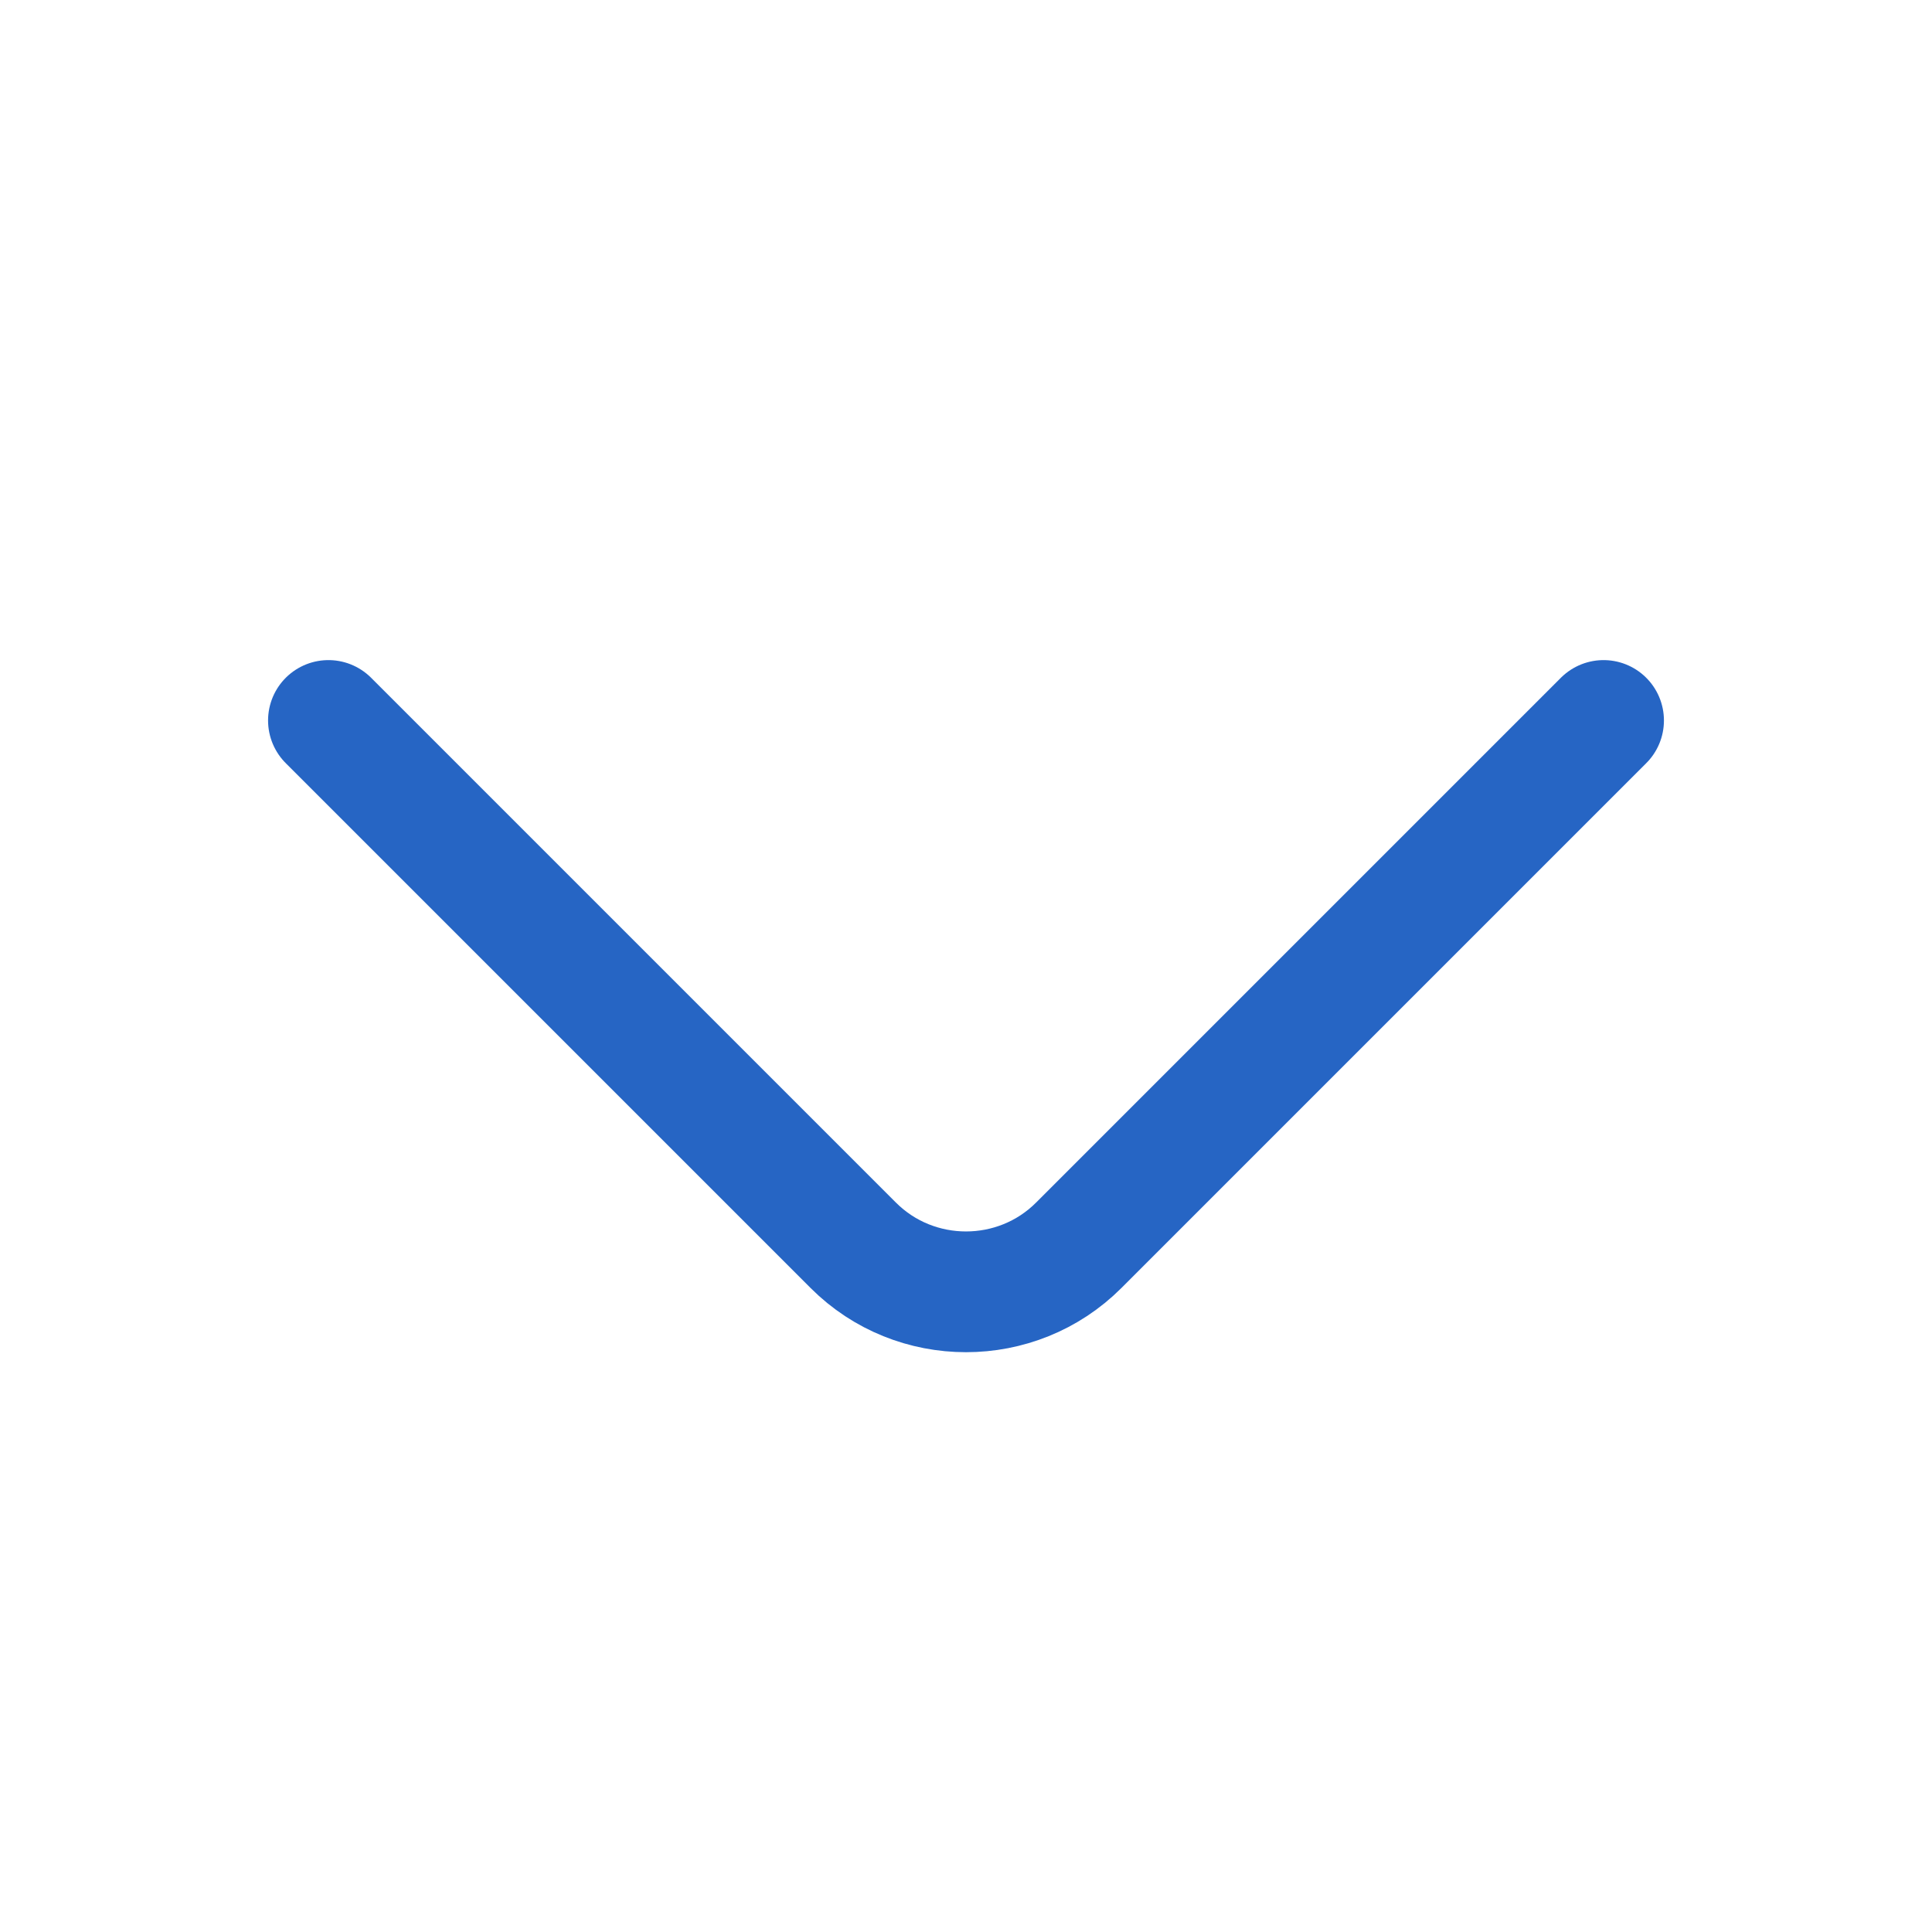
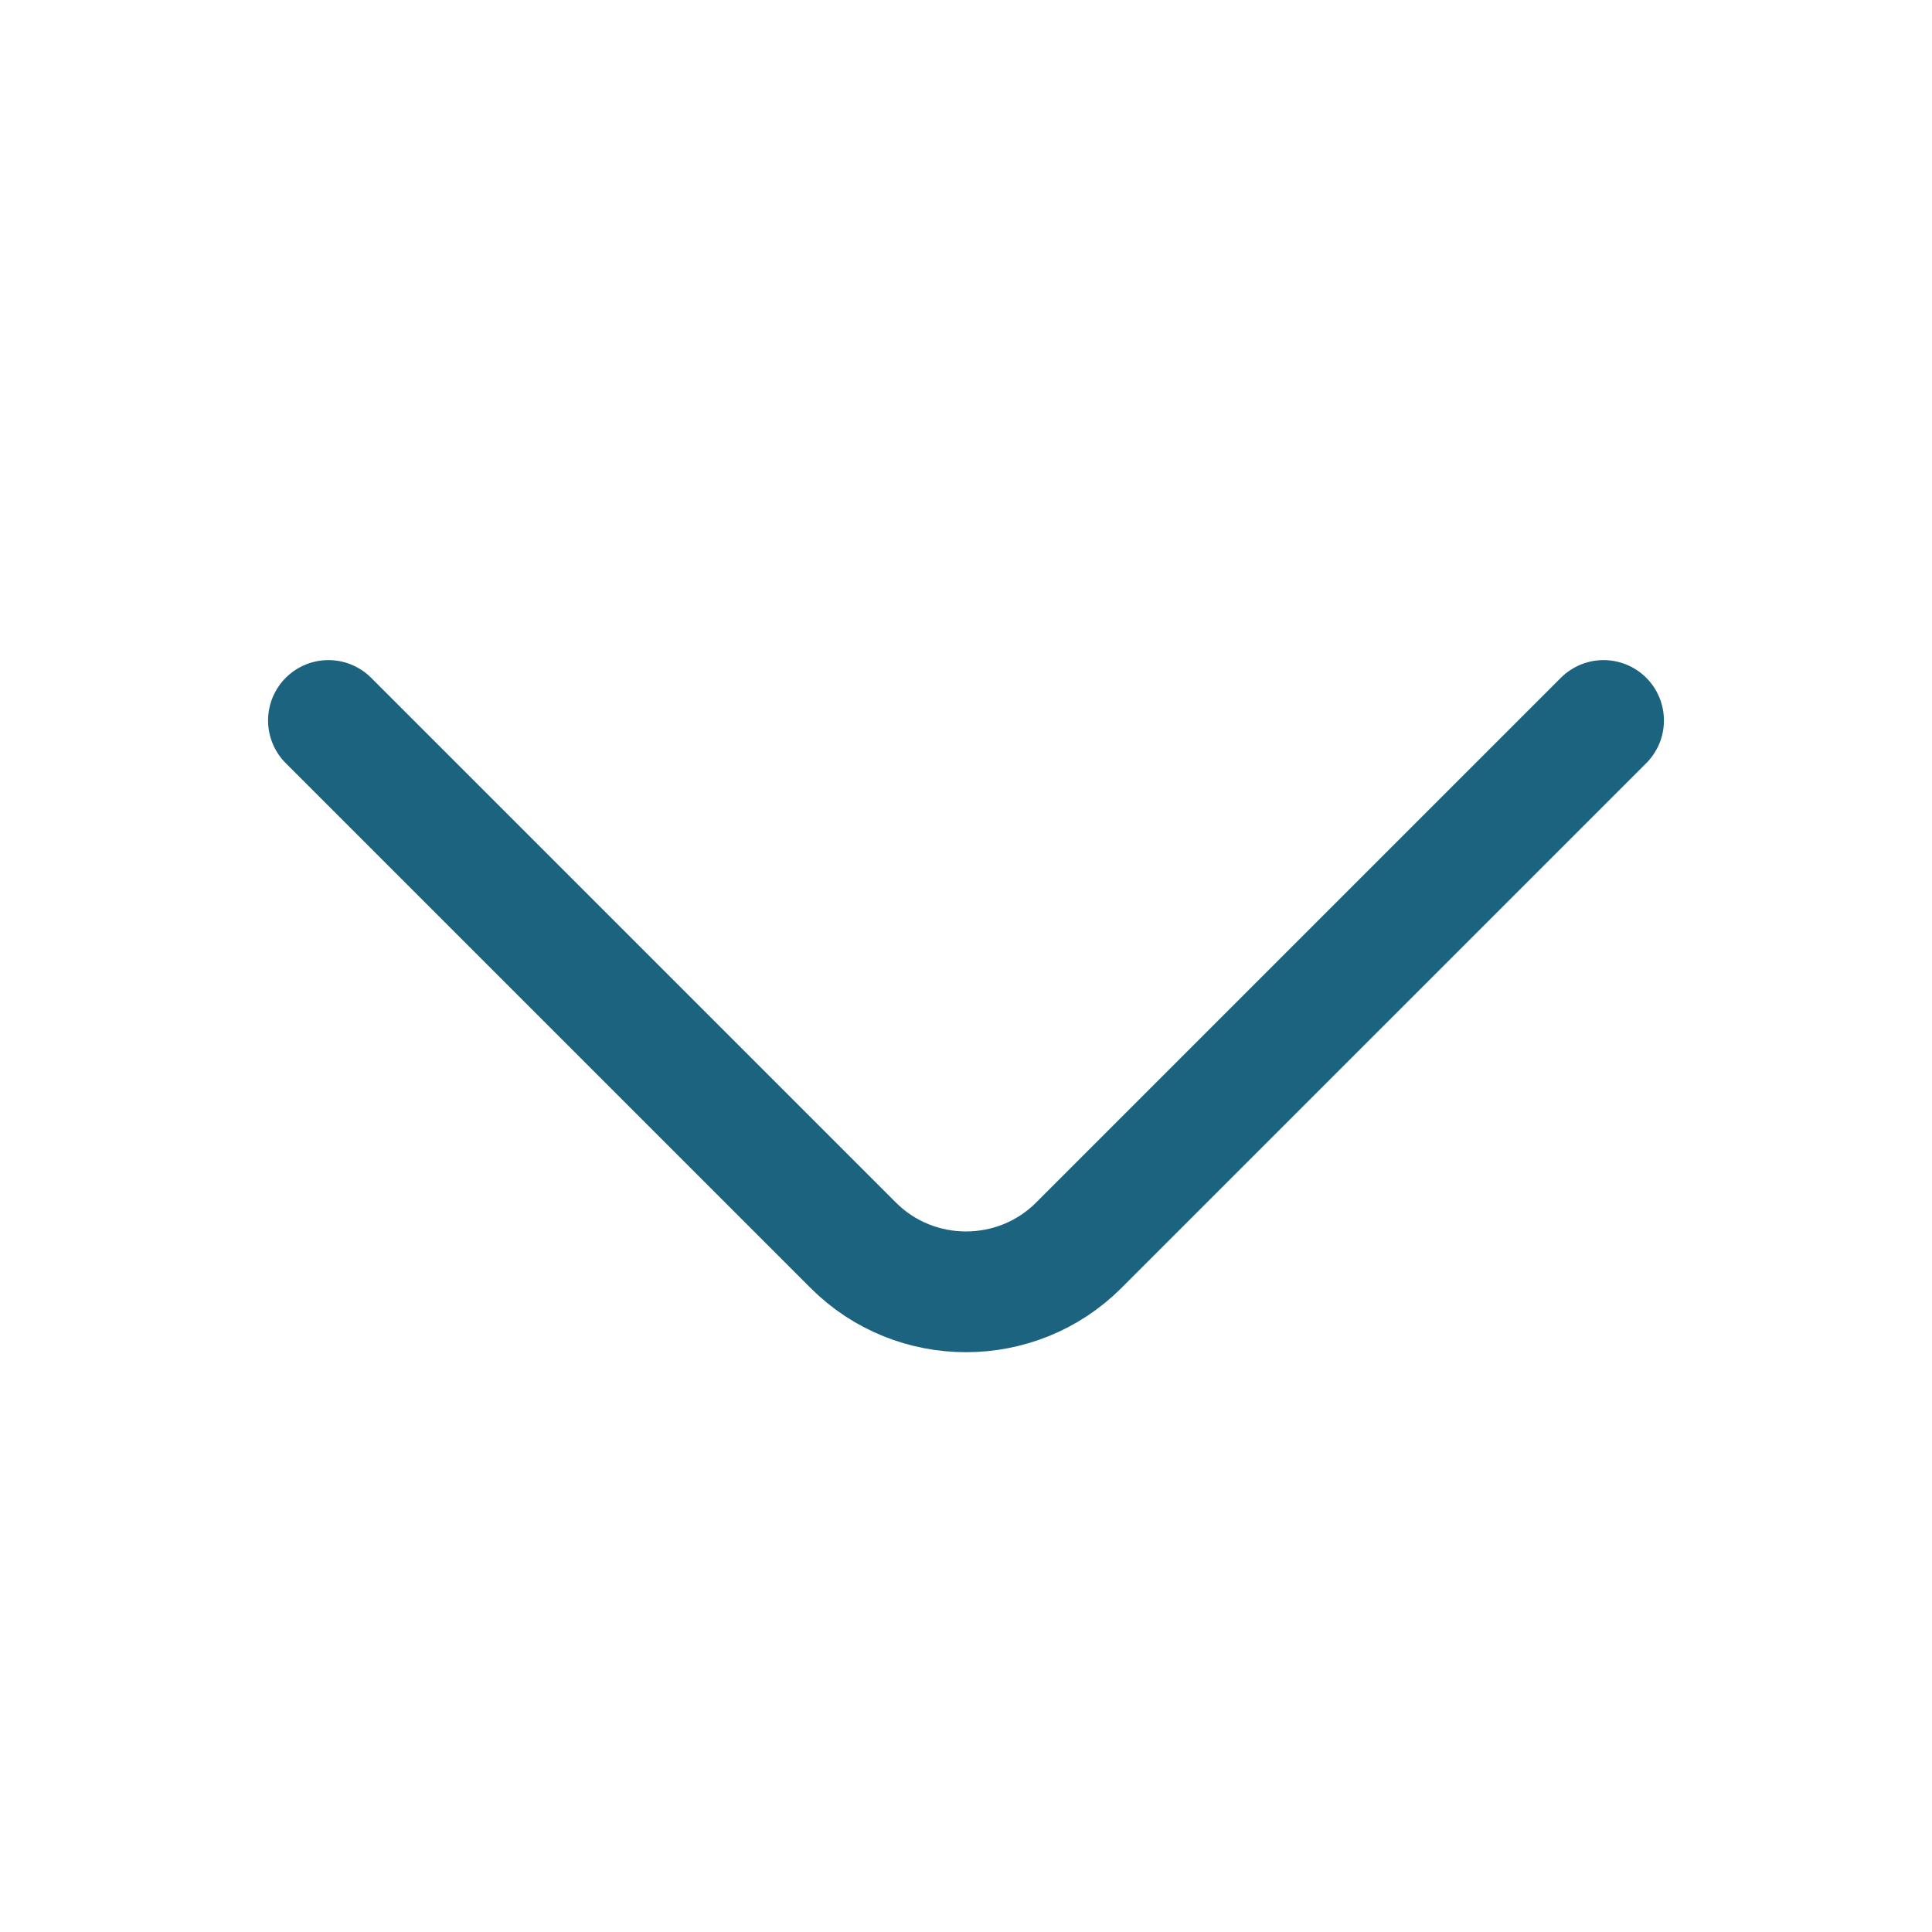
<svg xmlns="http://www.w3.org/2000/svg" width="24" height="24" fill="none">
-   <path d="m4.08 8.95 6.52 6.52c.77.77 2.03.77 2.8 0l6.52-6.52" stroke="#2665C4" stroke-width="1.5" stroke-miterlimit="10" stroke-linecap="round" stroke-linejoin="round" />
+   <path d="m4.08 8.95 6.52 6.52c.77.77 2.03.77 2.8 0l6.52-6.52" stroke="#1C637F" stroke-width="1.5" stroke-miterlimit="10" stroke-linecap="round" stroke-linejoin="round" />
</svg>
